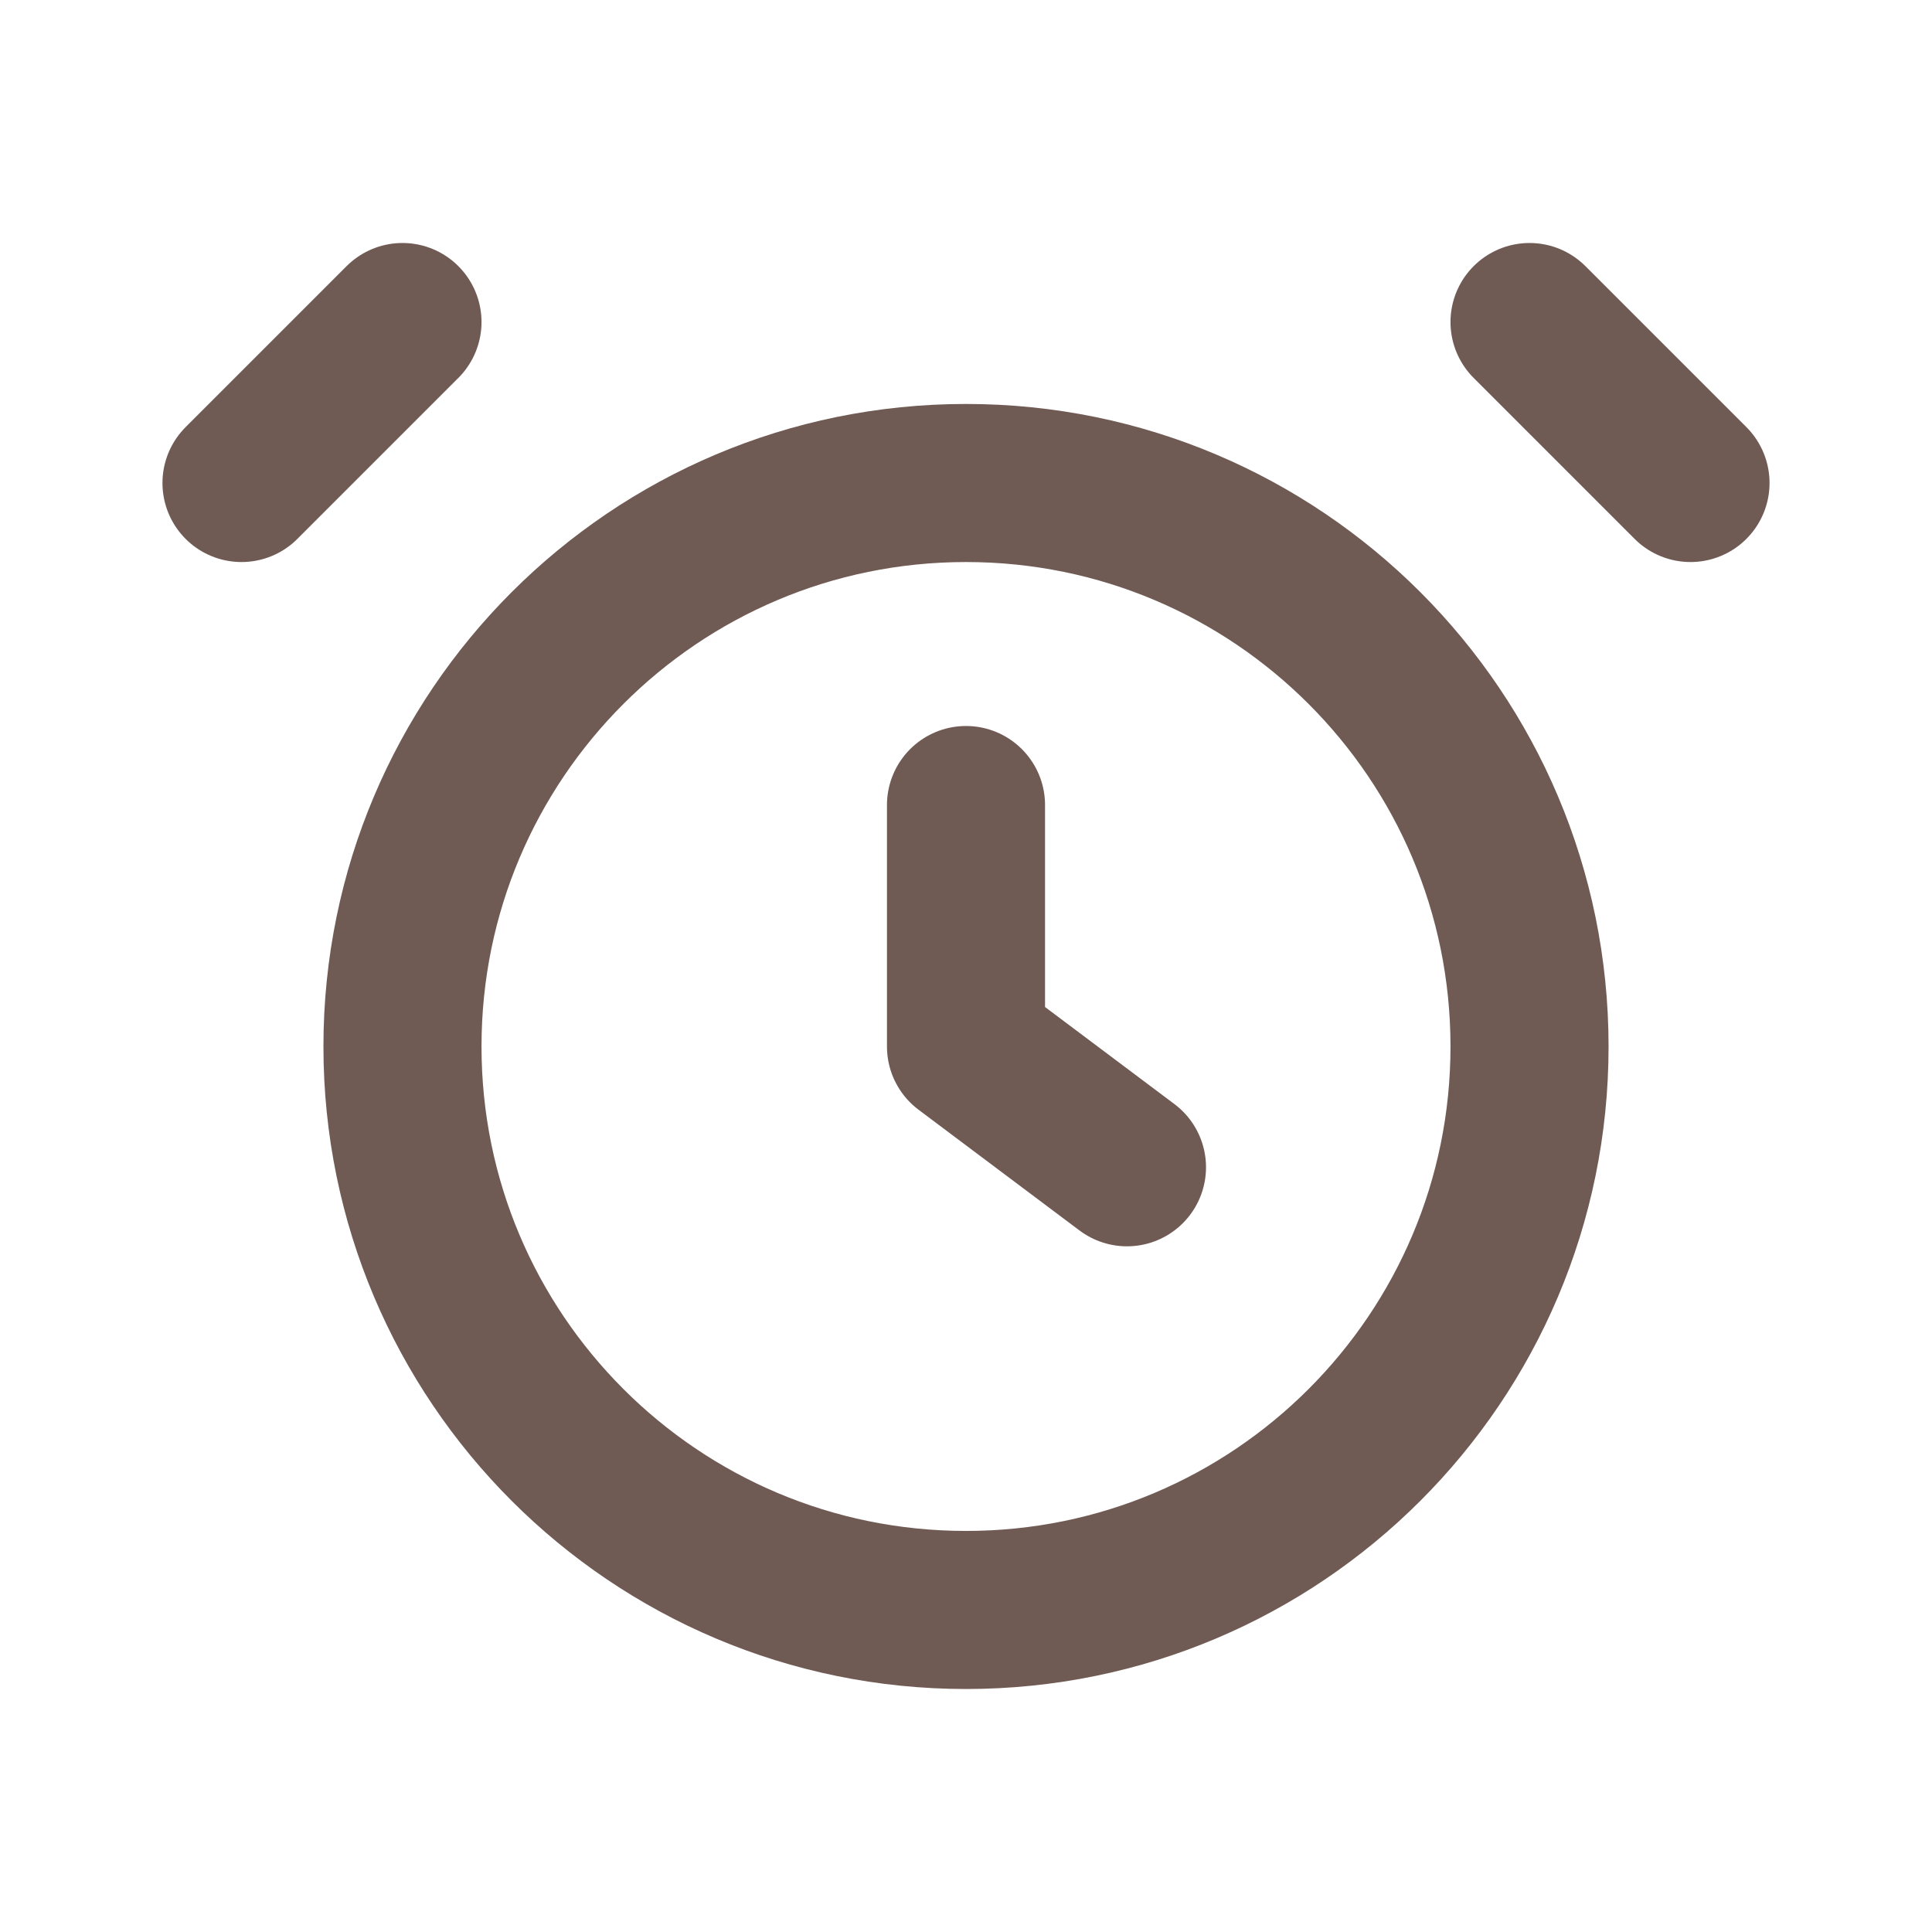
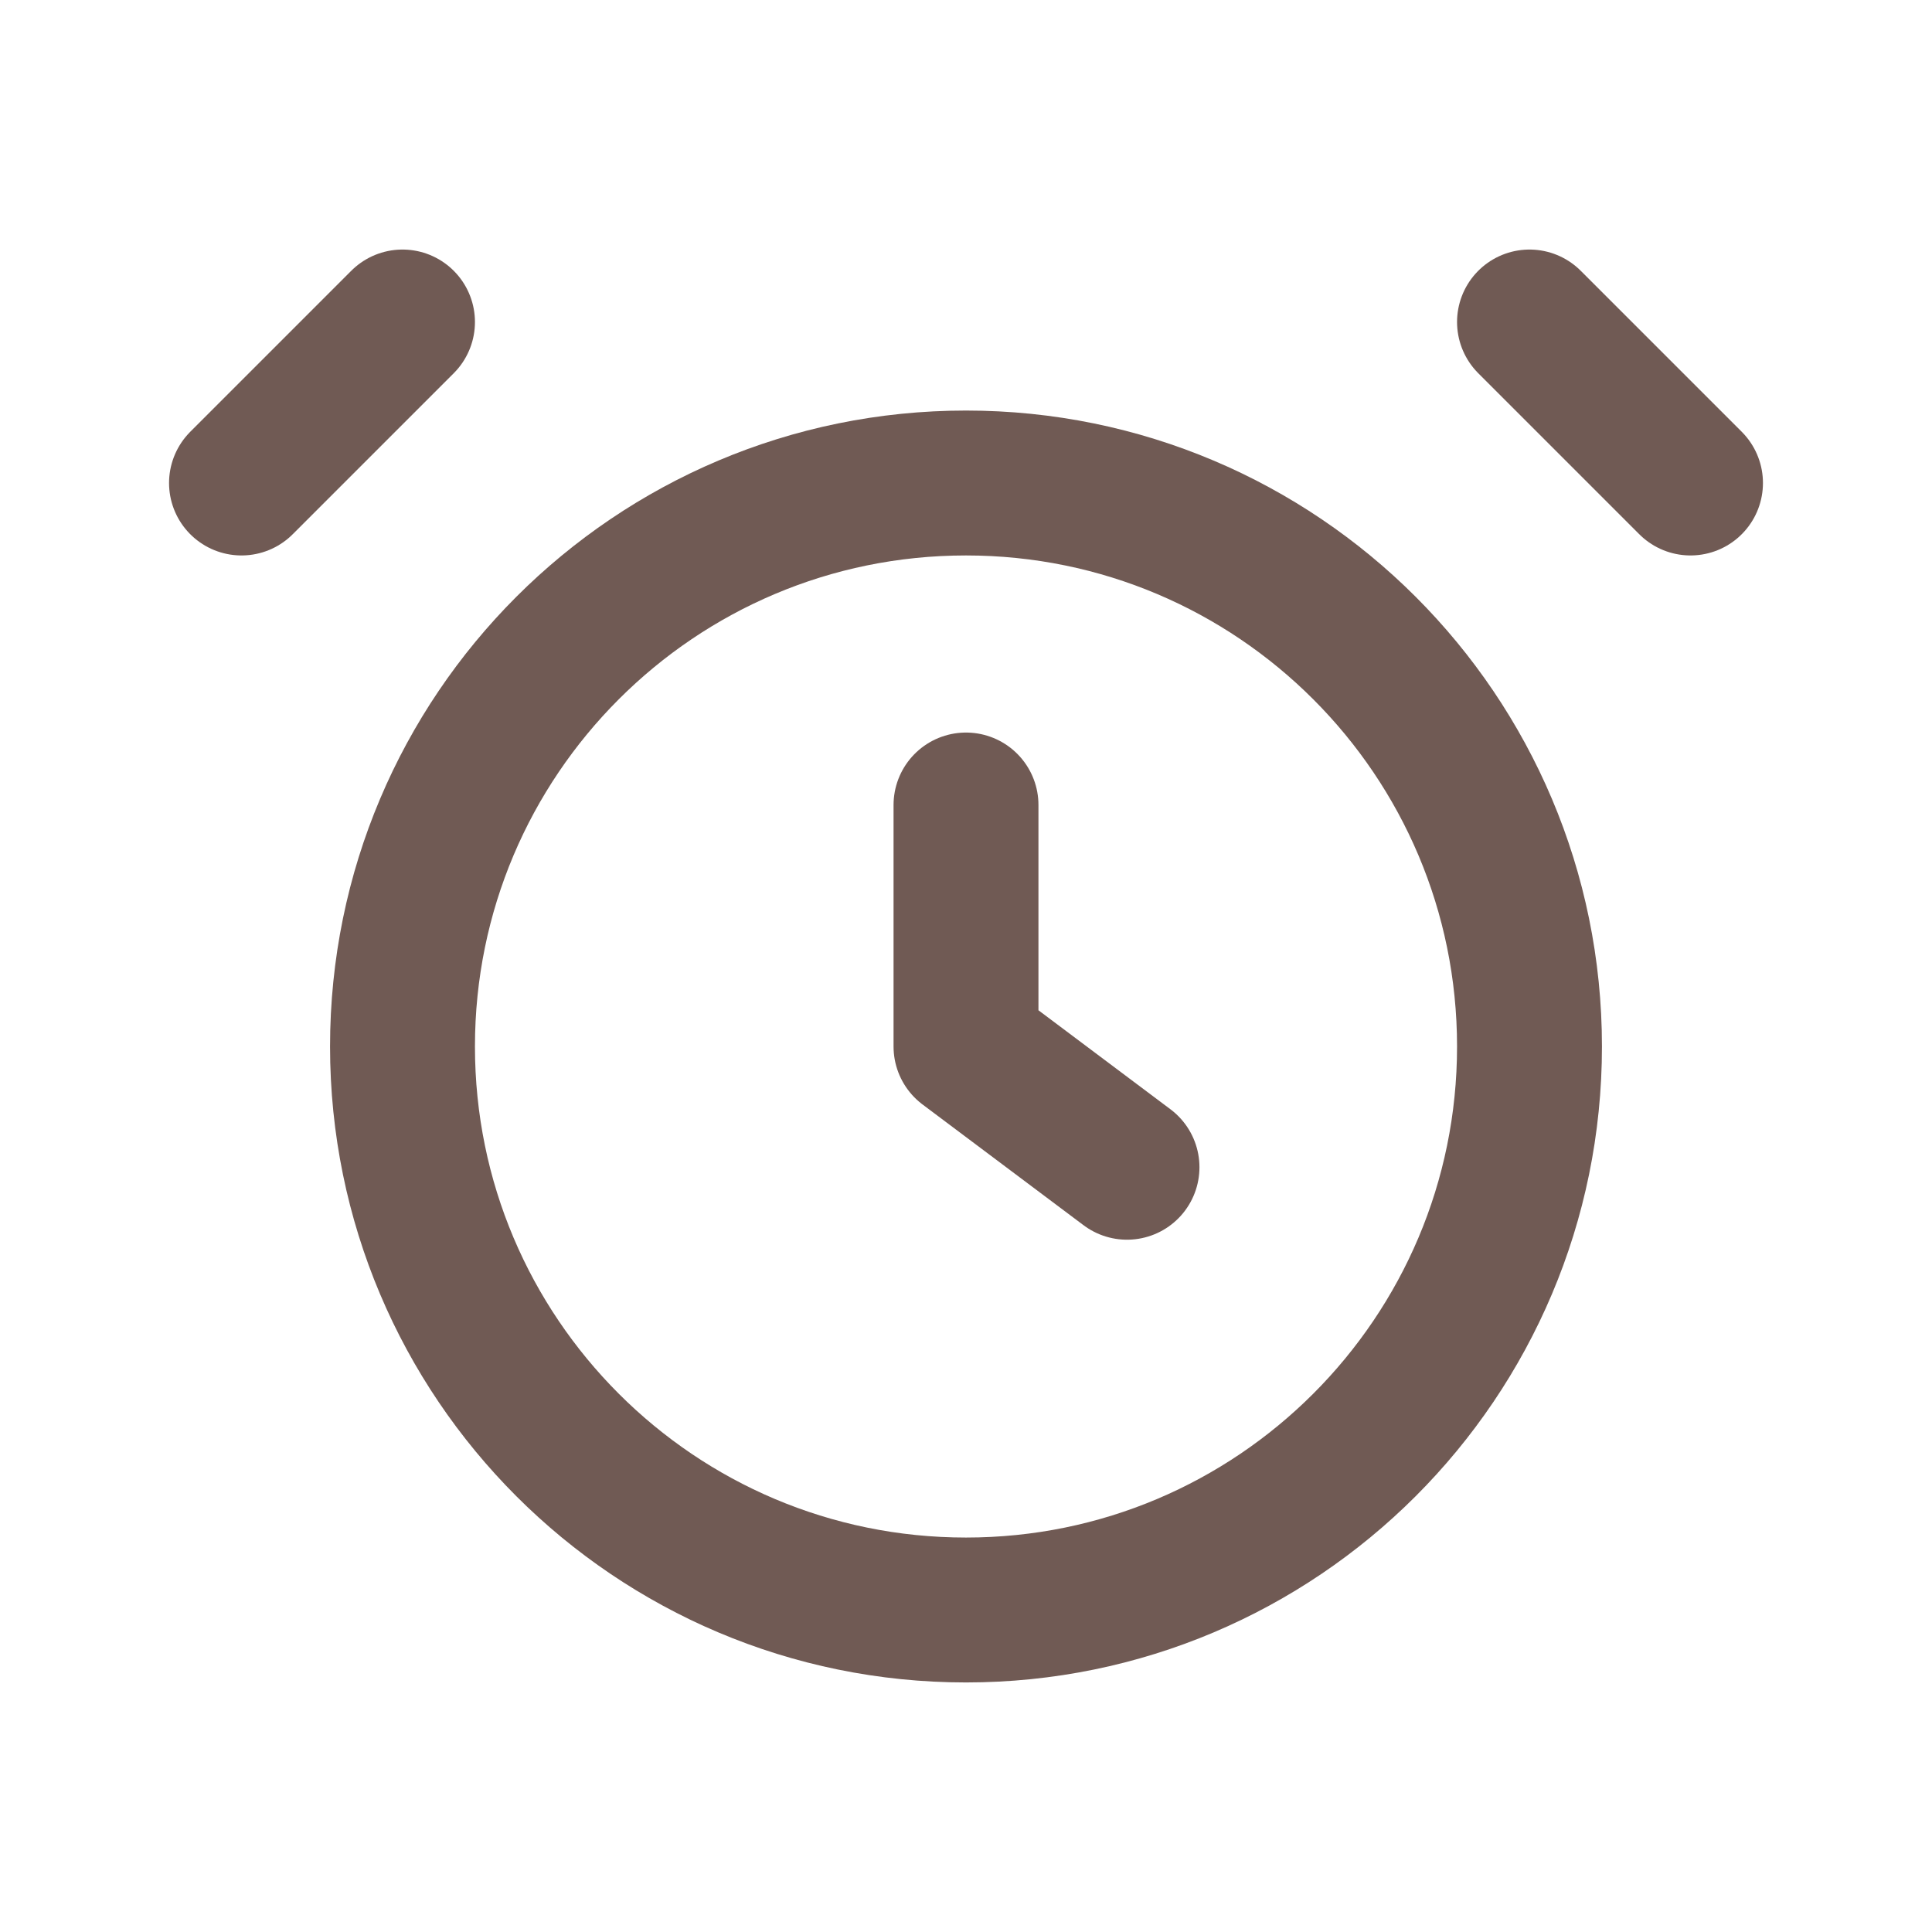
- <svg xmlns="http://www.w3.org/2000/svg" preserveAspectRatio="none" overflow="visible" style="display: block;" width="22" height="22" viewBox="0 0 22 22" fill="none">
-   <g id="icon">
-     <path id="Vector" d="M17.417 11.917C17.417 15.46 14.544 18.333 11 18.333C7.456 18.333 4.583 15.46 4.583 11.917C4.583 8.373 7.456 5.5 11 5.5C14.544 5.5 17.417 8.373 17.417 11.917Z" stroke-width="1.8" stroke-linecap="round" stroke-linejoin="round" stroke="#705A54" />
-     <path id="Vector_2" d="M11 9.167V11.917L12.833 13.292M4.583 3.667L2.75 5.5M17.417 3.667L19.25 5.5" stroke-width="1.8" stroke-linecap="round" stroke-linejoin="round" stroke="#705A54" />
-   </g>
+ <svg xmlns="http://www.w3.org/2000/svg" width="22" height="22" viewBox="0 0 24 24" fill="none" stroke="#705A54" stroke-width="1.8" stroke-linecap="round" stroke-linejoin="round">
+   <circle cx="12" cy="13" r="7" />
+   <path d="M12 10v3l2 1.5M5 4 3 6M19 4l2 2" />
</svg>
